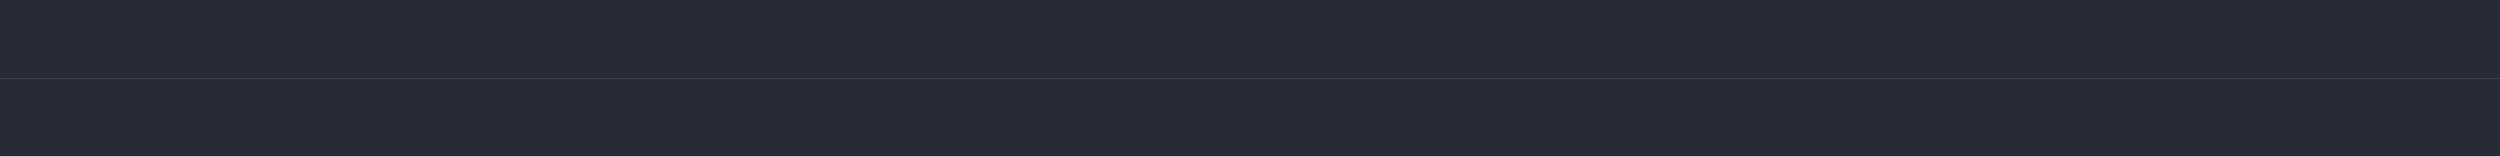
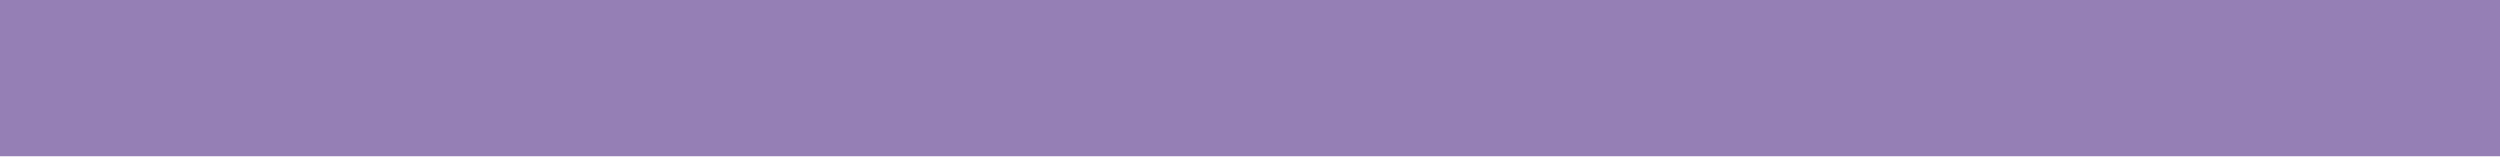
<svg xmlns="http://www.w3.org/2000/svg" version="1.1" id="svg2" width="128" height="8" viewBox="0 0 128 8" xml:space="preserve">
  <defs id="defs6" />
-   <rect style="fill:#282a36;fill-rule:evenodd;stroke-width:2;stroke-linecap:square;stroke-linejoin:round;stroke-miterlimit:0" id="rect1" width="128" height="4" x="0" y="0" />
-   <rect style="fill:#282a36;fill-rule:evenodd;stroke-width:2;stroke-linecap:square;stroke-linejoin:round;stroke-miterlimit:0" id="rect2" width="128" height="4" x="0" y="4" />
+   <rect style="fill:#7b5fa2;fill-rule:evenodd;stroke-width:2;stroke-linecap:square;stroke-linejoin:round;stroke-miterlimit:0;opacity:0.8" id="rect2" width="128" height="8" x="0" y="0" />
</svg>
